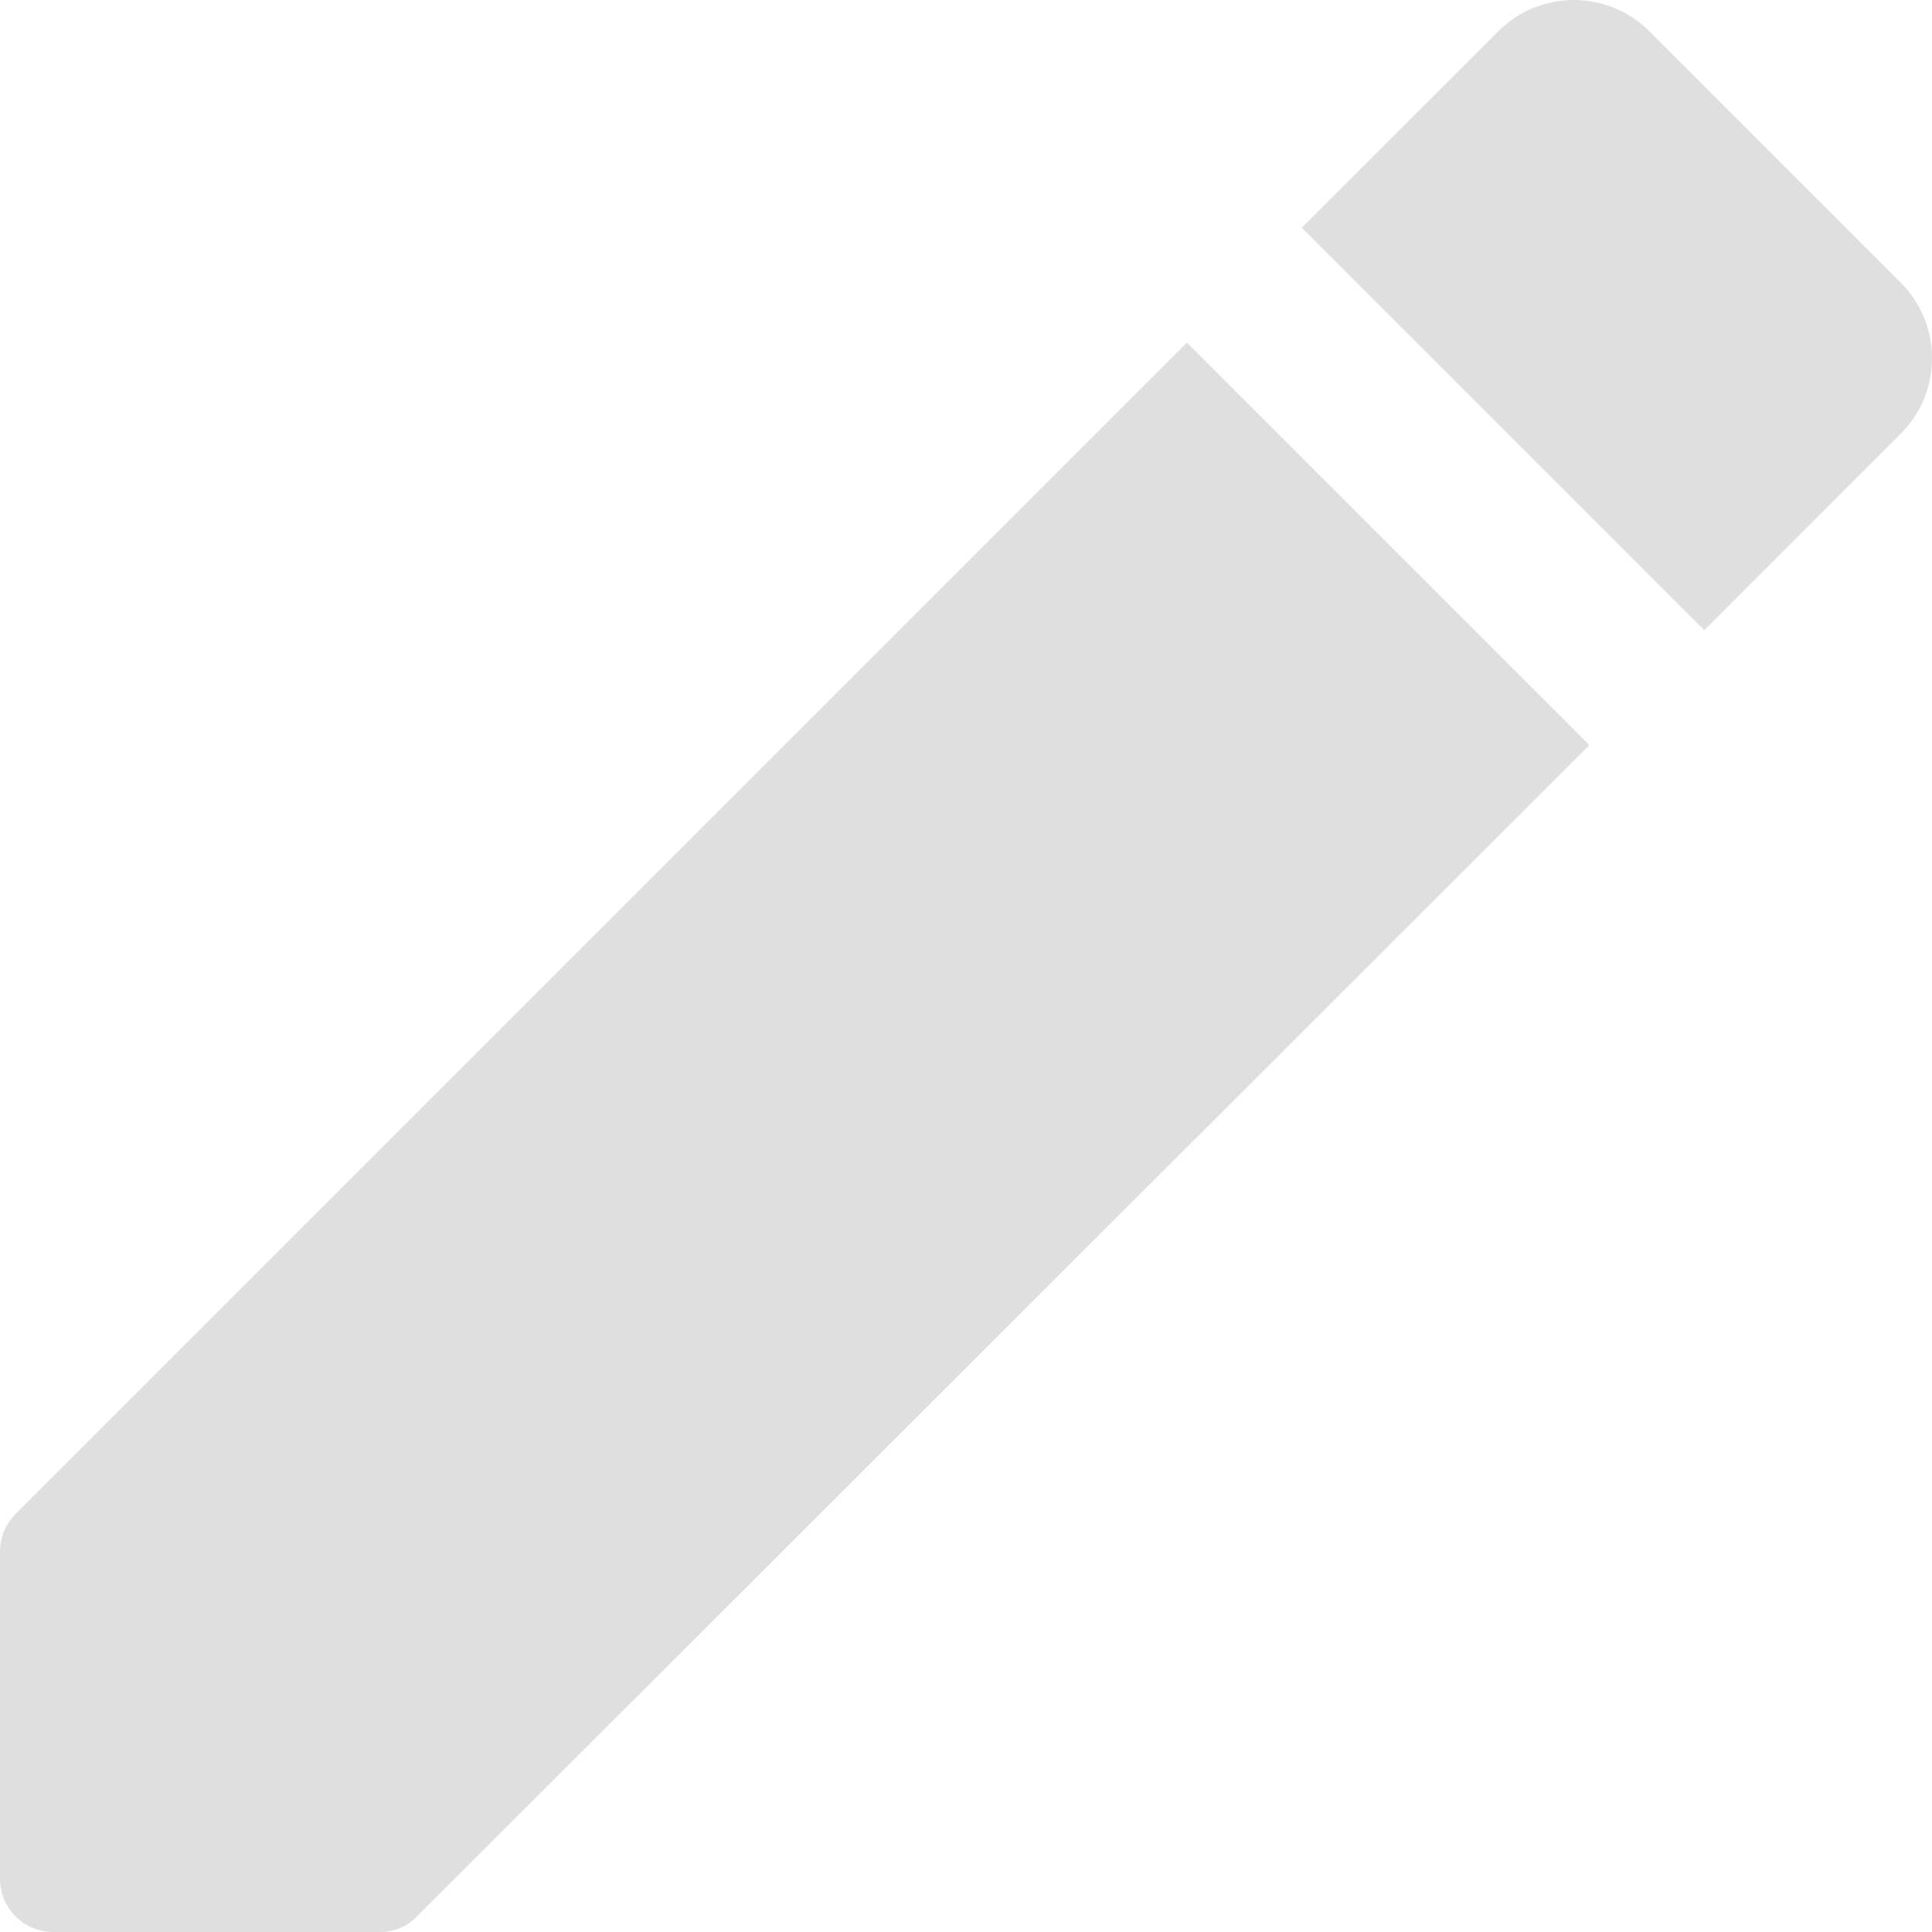
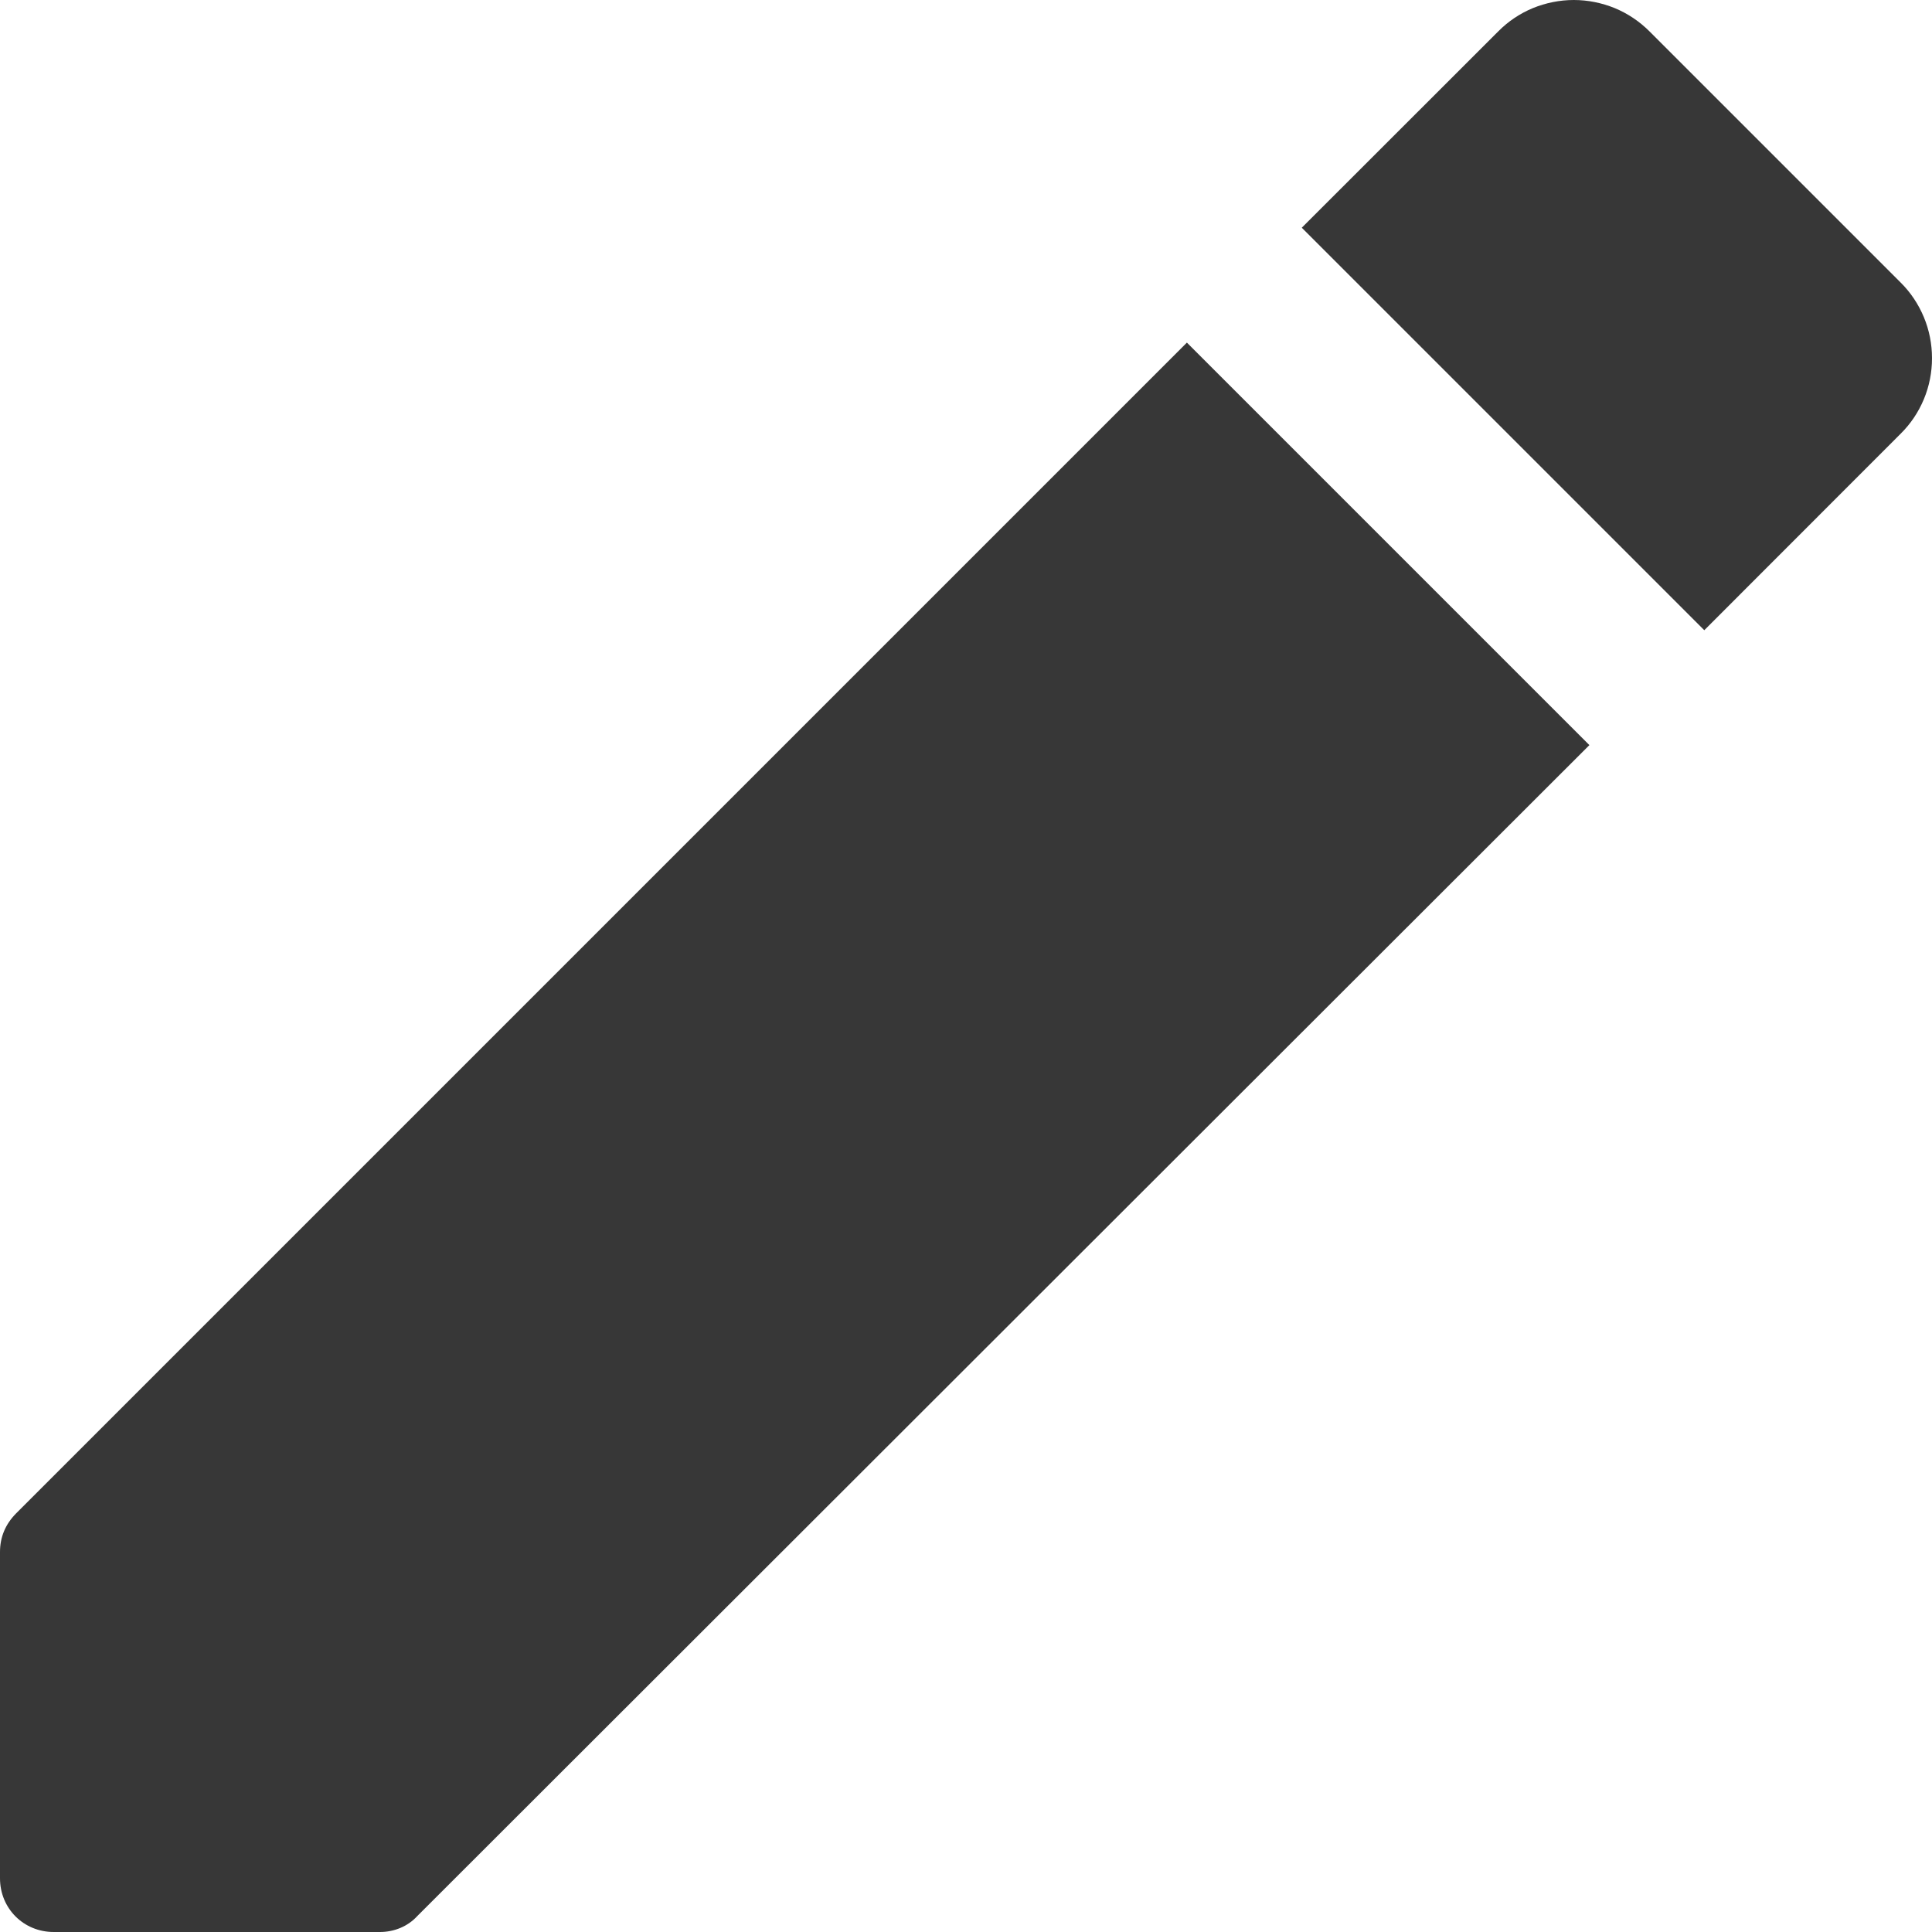
<svg xmlns="http://www.w3.org/2000/svg" width="15" height="15" viewBox="0 0 15 15" fill="none">
-   <path d="M0 12.05V14.583C0 14.817 0.183 15 0.417 15H2.95C3.058 15 3.166 14.958 3.241 14.875L12.34 5.785L9.215 2.66L0.125 11.75C0.042 11.834 0 11.934 0 12.05ZM14.756 3.368C14.834 3.291 14.895 3.2 14.937 3.099C14.979 2.998 15 2.89 15 2.781C15 2.672 14.979 2.564 14.937 2.463C14.895 2.362 14.834 2.27 14.756 2.193L12.807 0.244C12.729 0.166 12.638 0.105 12.537 0.063C12.436 0.022 12.328 0 12.219 0C12.11 0 12.002 0.022 11.901 0.063C11.8 0.105 11.709 0.166 11.632 0.244L10.107 1.768L13.232 4.893L14.756 3.368Z" fill="#DFDFDF" />
+   <path d="M0 12.05V14.583C0 14.817 0.183 15 0.417 15H2.95C3.058 15 3.166 14.958 3.241 14.875L12.34 5.785L9.215 2.66L0.125 11.75C0.042 11.834 0 11.934 0 12.05ZM14.756 3.368C14.834 3.291 14.895 3.2 14.937 3.099C14.979 2.998 15 2.89 15 2.781C15 2.672 14.979 2.564 14.937 2.463C14.895 2.362 14.834 2.27 14.756 2.193L12.807 0.244C12.729 0.166 12.638 0.105 12.537 0.063C12.436 0.022 12.328 0 12.219 0C12.11 0 12.002 0.022 11.901 0.063C11.8 0.105 11.709 0.166 11.632 0.244L10.107 1.768L13.232 4.893L14.756 3.368Z" fill="#373737" />
</svg>
